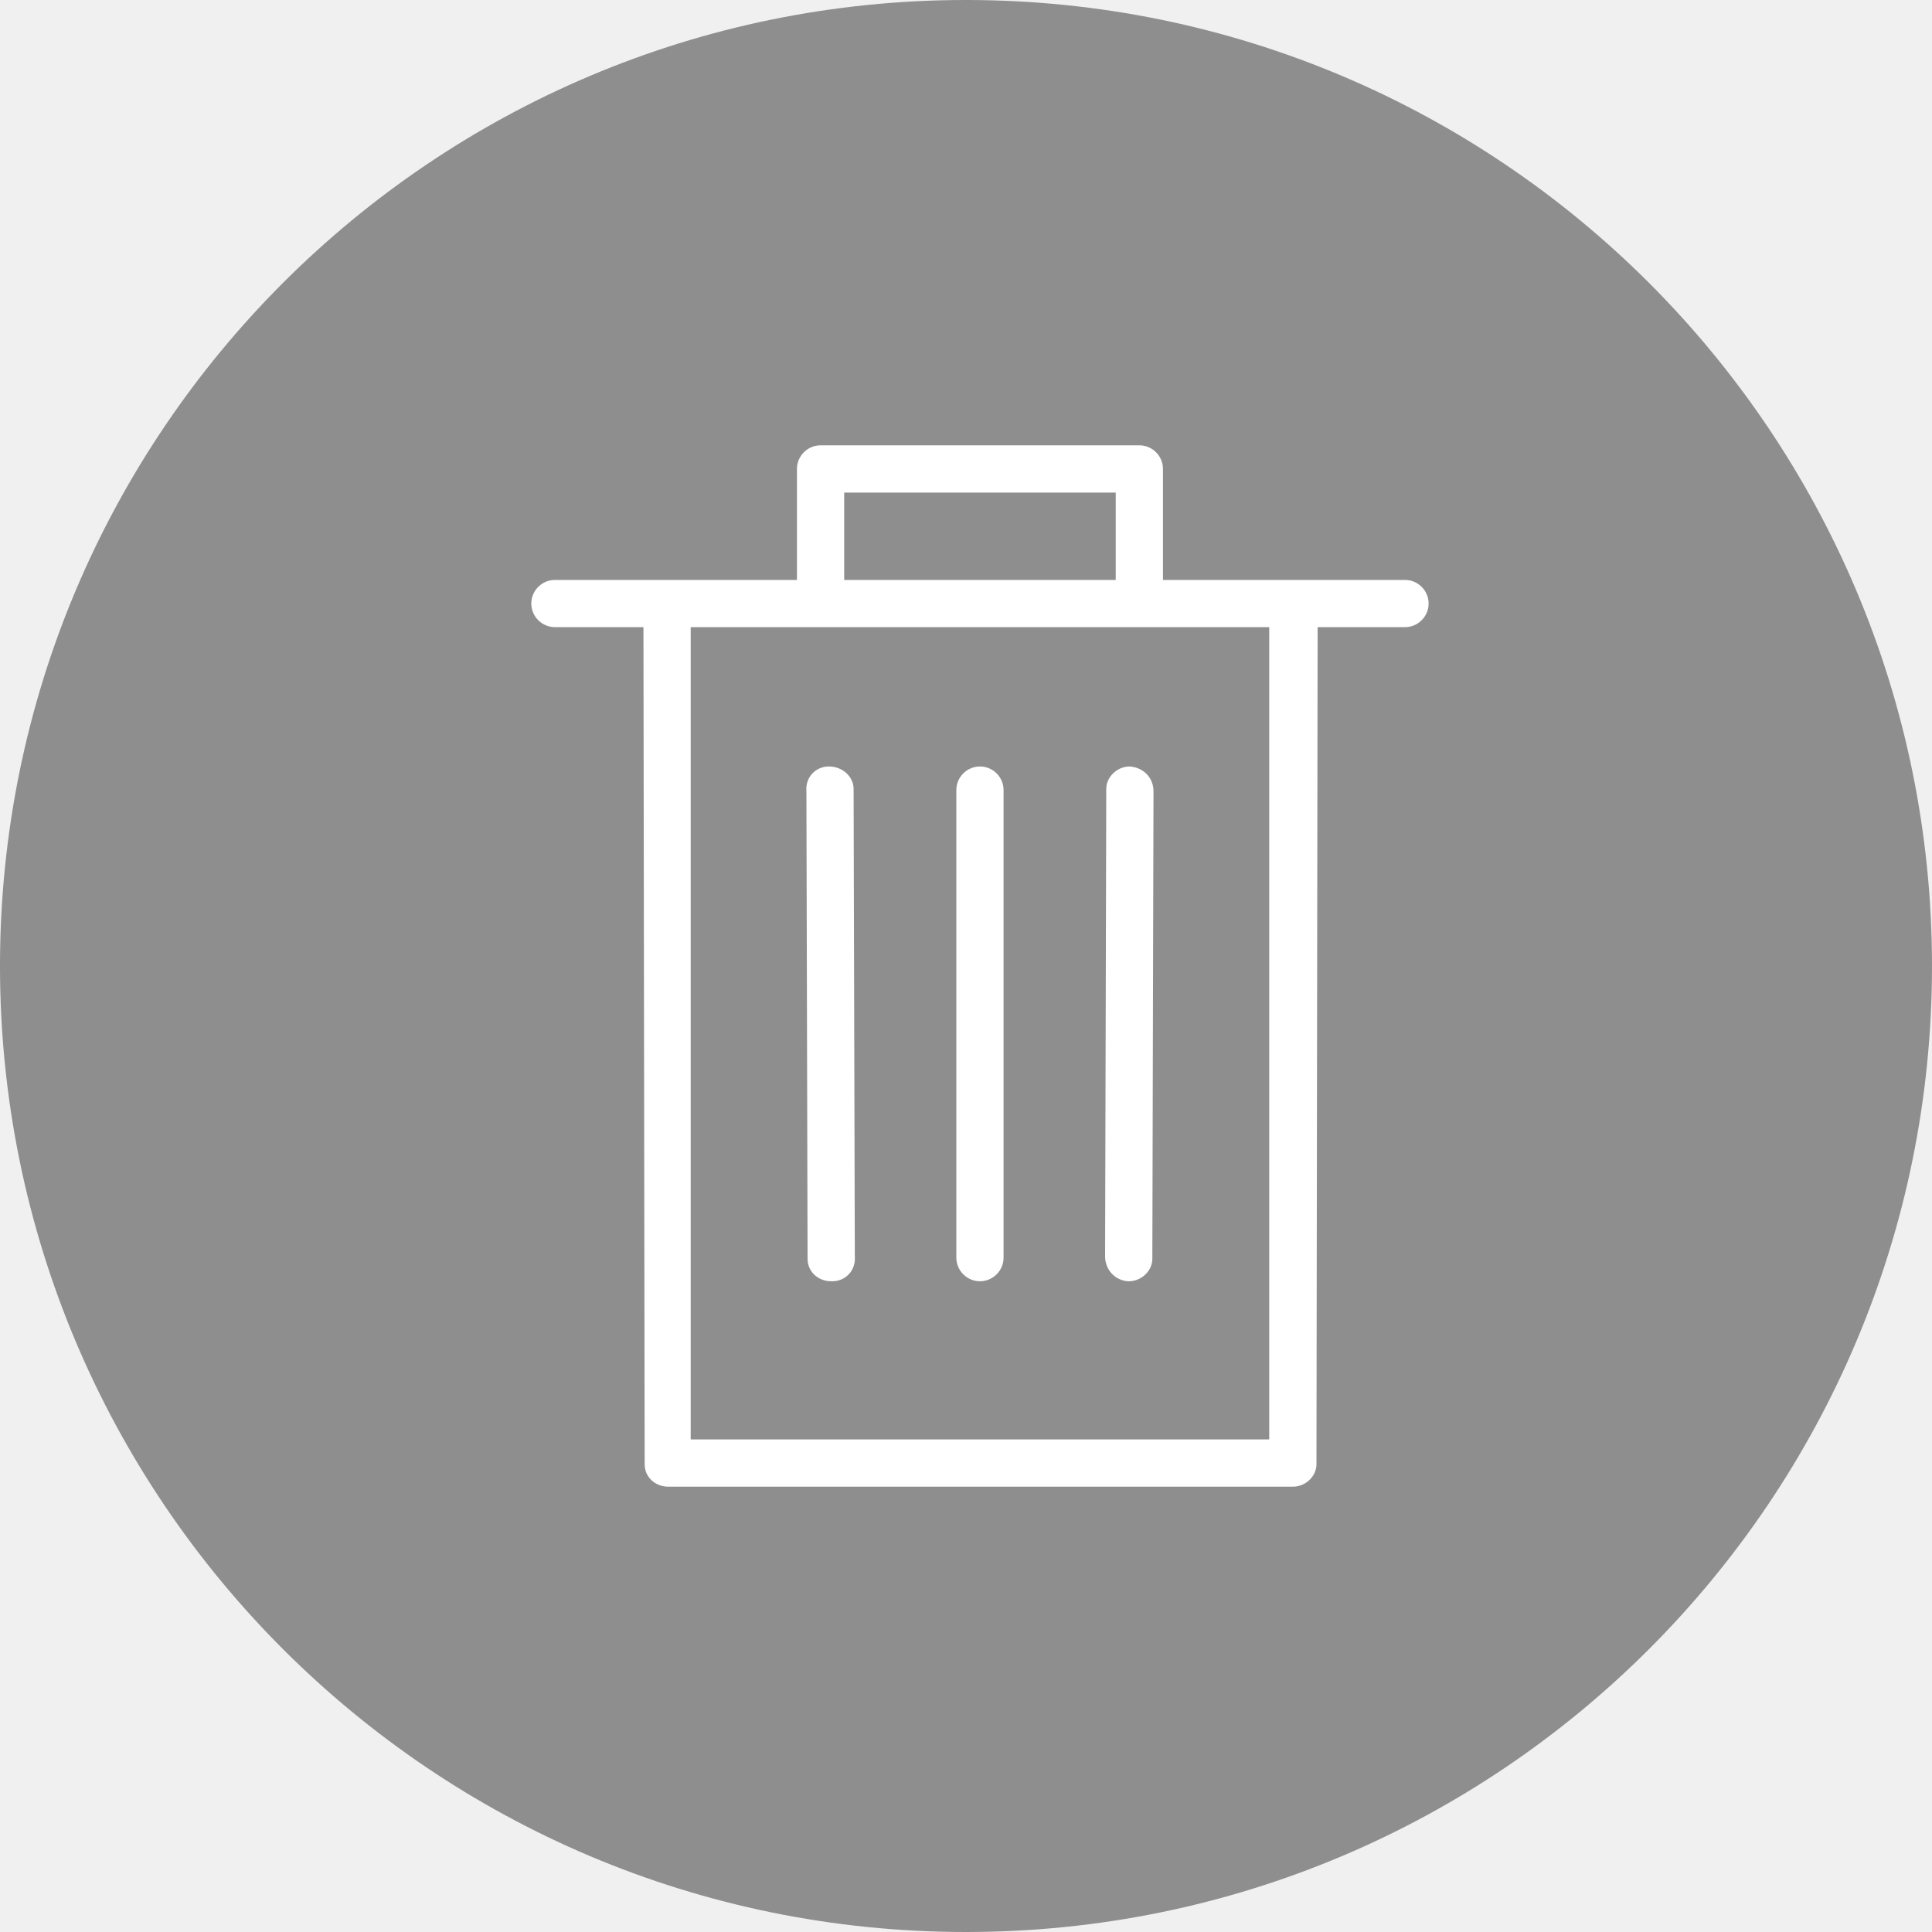
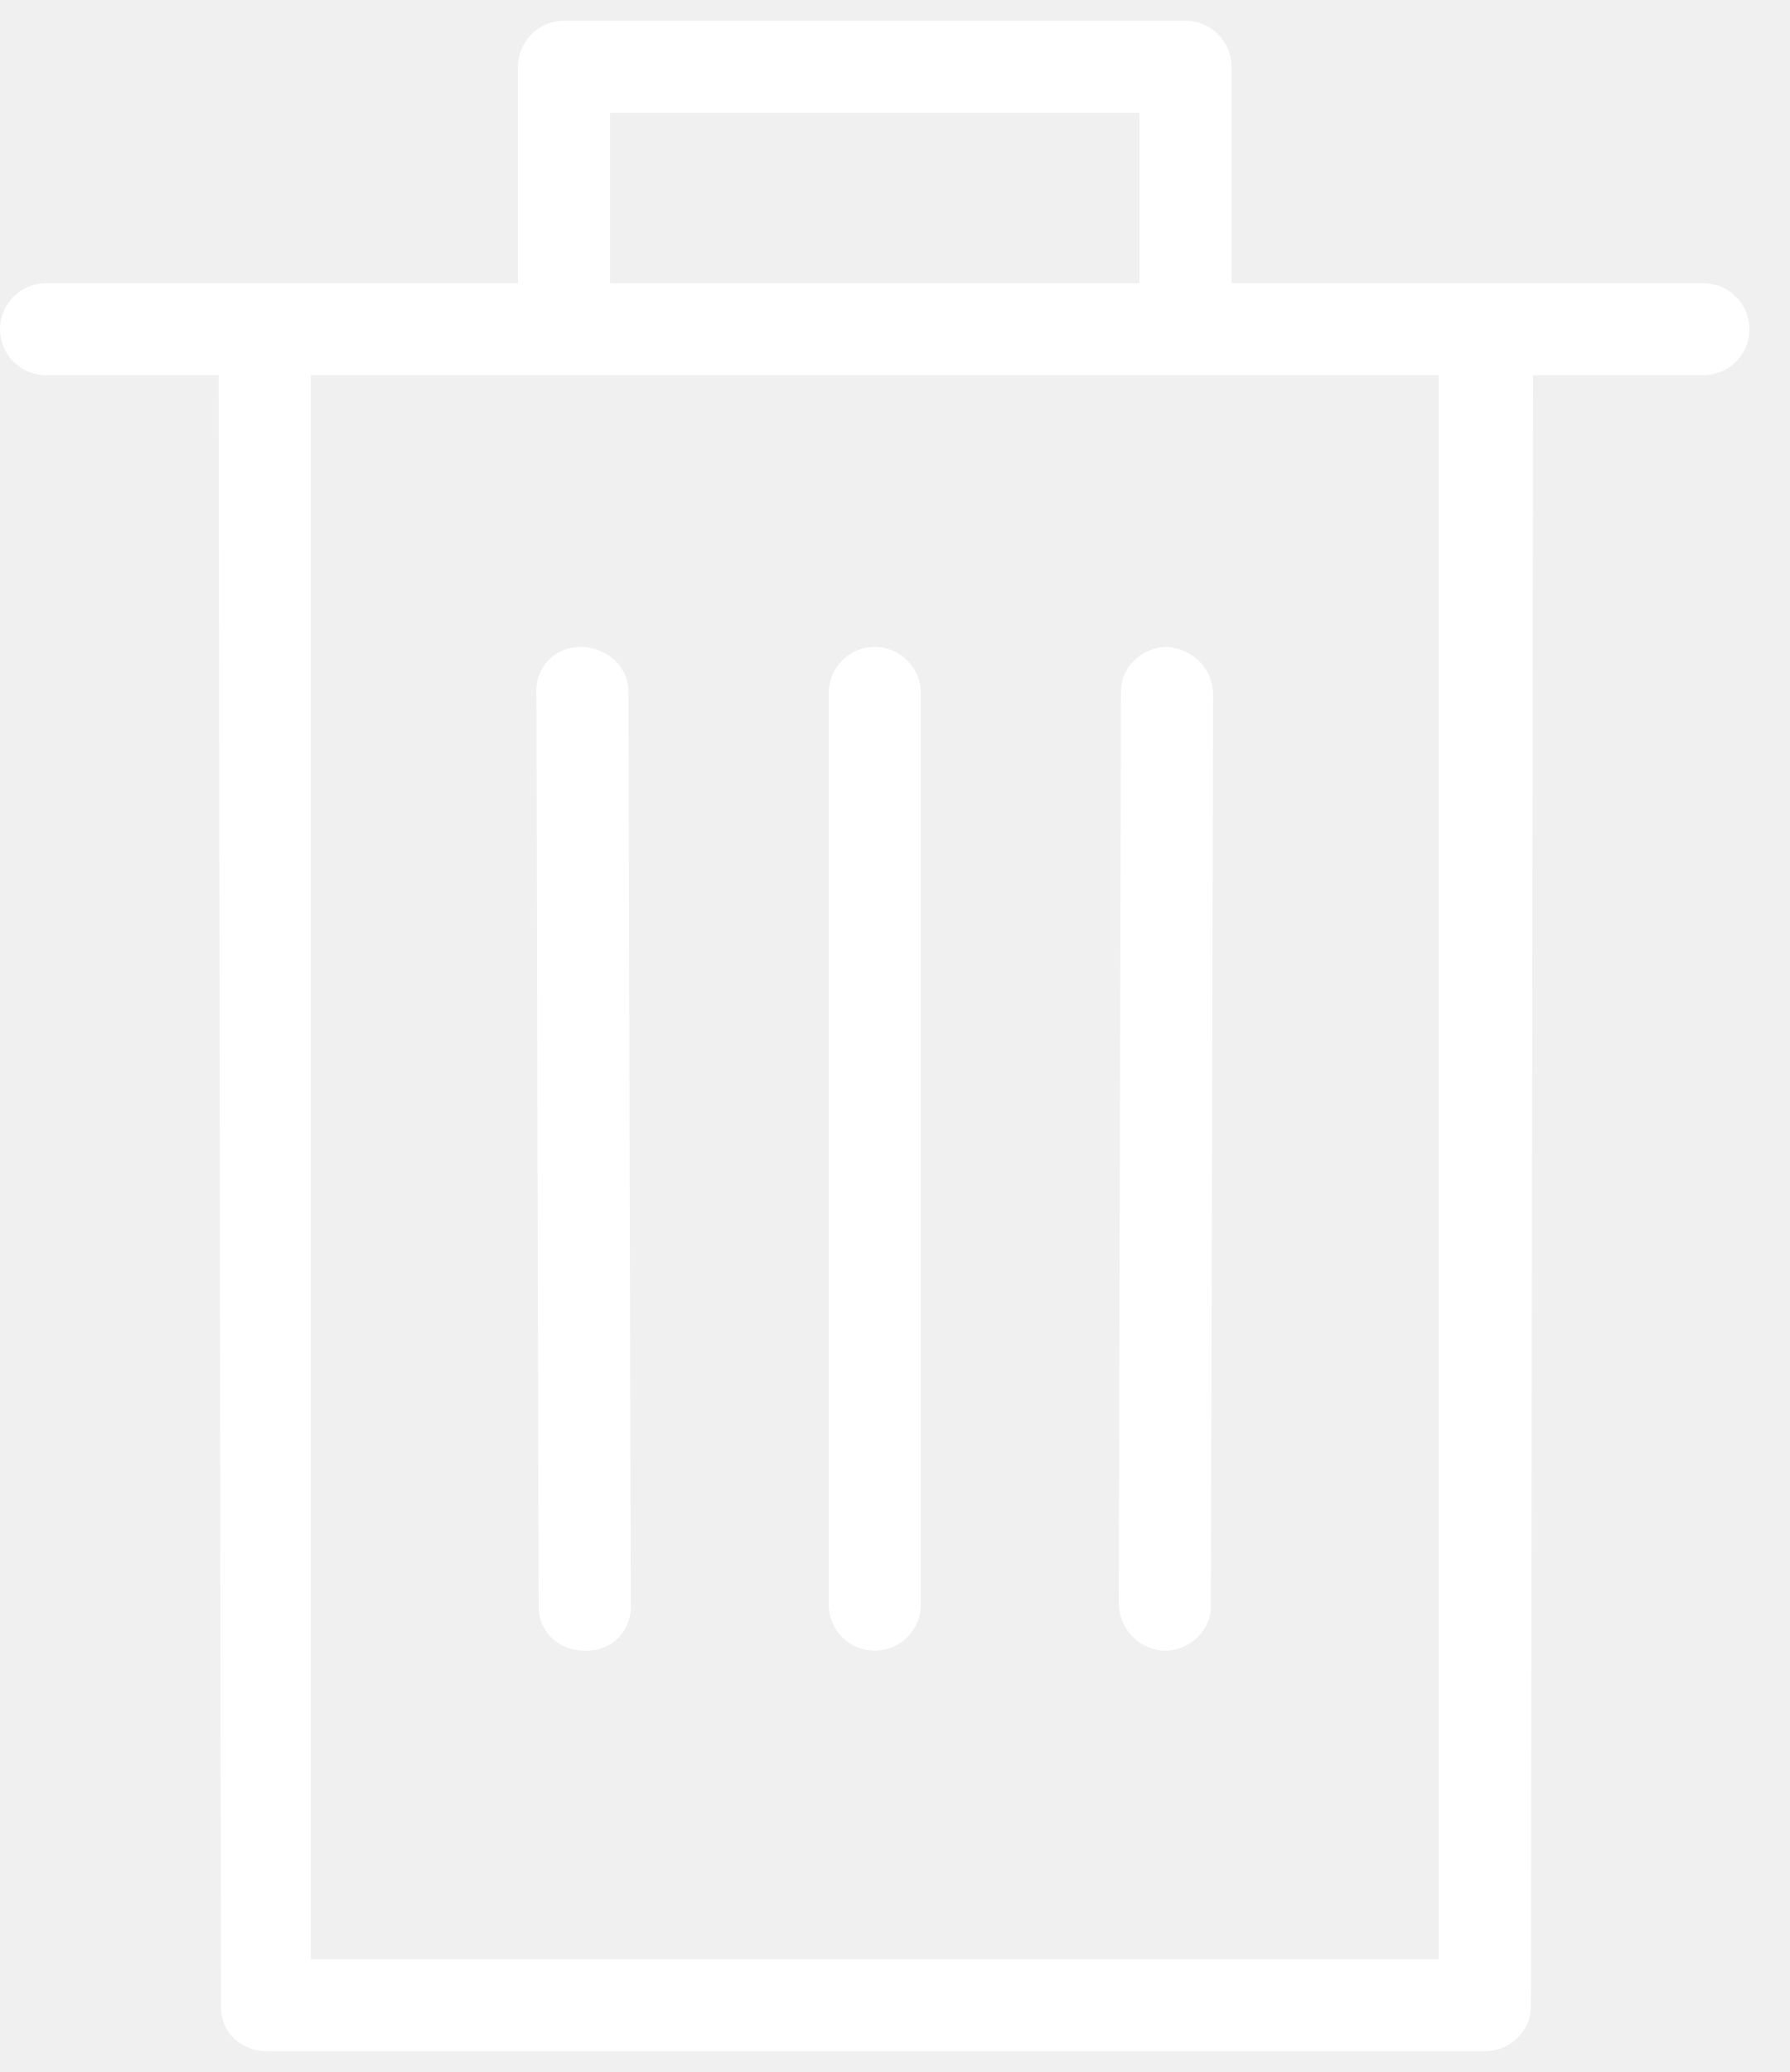
- <svg xmlns="http://www.w3.org/2000/svg" width="40px" height="40px" viewBox="323 80 40 40" version="1.1">
+ <svg xmlns="http://www.w3.org/2000/svg" width="19px" height="22px" viewBox="0 0 19 22" version="1.1">
  <defs />
-   <g id="Group-2-Copy-3" stroke="none" stroke-width="1" fill="none" fill-rule="evenodd" transform="translate(323, 80)">
-     <path d="M20,40 C31.046,40 40,31.046 40,20 C40,8.954 31.046,0 20,0 C8.954,0 0,8.954 0,20 C0,31.046 8.954,40 20,40 Z" id="Oval" fill-opacity="0.5" fill="#2C2C2C" />
-     <g id="Group" transform="translate(11, 9)" fill="#FFFFFF">
-       <path d="M18.089,3.007 L13.078,3.007 L13.078,0.709 C13.078,0.44 12.858,0.22 12.589,0.22 L5.989,0.22 C5.72,0.22 5.5,0.44 5.5,0.709 L5.5,3.007 L0.489,3.007 C0.22,3.007 0,3.227 0,3.496 C0,3.764 0.22,3.984 0.489,3.984 L2.322,3.984 L2.347,21.316 C2.347,21.584 2.567,21.78 2.836,21.78 L15.767,21.78 C16.036,21.78 16.256,21.56 16.256,21.316 L16.28,3.984 L18.089,3.984 C18.358,3.984 18.578,3.764 18.578,3.496 C18.578,3.227 18.358,3.007 18.089,3.007 L18.089,3.007 Z M6.478,1.198 L12.1,1.198 L12.1,3.007 L6.478,3.007 L6.478,1.198 L6.478,1.198 Z M15.278,20.802 L3.3,20.802 L3.3,3.984 L15.278,3.984 L15.278,20.802 L15.278,20.802 Z" id="Shape" />
-       <path d="M9.289,6.869 C9.02,6.869 8.8,7.089 8.8,7.358 L8.8,17.038 C8.8,17.307 9.02,17.527 9.289,17.527 C9.558,17.527 9.778,17.307 9.778,17.038 L9.778,7.358 C9.778,7.089 9.558,6.869 9.289,6.869 L9.289,6.869 Z M12.393,6.869 C12.124,6.869 11.904,7.089 11.904,7.333 L11.88,17.013 C11.88,17.282 12.076,17.502 12.344,17.527 L12.369,17.527 C12.638,17.527 12.858,17.307 12.858,17.062 L12.882,7.382 C12.882,7.113 12.687,6.893 12.393,6.869 L12.393,6.869 Z M6.16,6.869 C5.891,6.869 5.671,7.089 5.696,7.382 L5.72,17.062 C5.72,17.331 5.94,17.527 6.209,17.527 L6.233,17.527 C6.502,17.527 6.722,17.307 6.698,17.013 L6.673,7.333 C6.673,7.089 6.453,6.869 6.16,6.869 L6.16,6.869 Z" id="Shape" />
-     </g>
-   </g>
+   <path d="M18.089,3.007 L13.078,3.007 L13.078,0.709 C13.078,0.44 12.858,0.22 12.589,0.22 L5.989,0.22 C5.72,0.22 5.5,0.44 5.5,0.709 L5.5,3.007 L0.489,3.007 C0.22,3.007 0,3.227 0,3.496 C0,3.764 0.22,3.984 0.489,3.984 L2.322,3.984 L2.347,21.316 C2.347,21.584 2.567,21.78 2.836,21.78 L15.767,21.78 C16.036,21.78 16.256,21.56 16.256,21.316 L16.28,3.984 L18.089,3.984 C18.358,3.984 18.578,3.764 18.578,3.496 C18.578,3.227 18.358,3.007 18.089,3.007 L18.089,3.007 Z M6.478,1.198 L12.1,1.198 L12.1,3.007 L6.478,3.007 L6.478,1.198 L6.478,1.198 Z M15.278,20.802 L3.3,20.802 L3.3,3.984 L15.278,3.984 L15.278,20.802 L15.278,20.802 Z" id="Shape" stroke="none" fill="#FFFFFF" fill-rule="evenodd" />
+   <path d="M9.289,6.869 C9.02,6.869 8.8,7.089 8.8,7.358 L8.8,17.038 C8.8,17.307 9.02,17.527 9.289,17.527 C9.558,17.527 9.778,17.307 9.778,17.038 L9.778,7.358 C9.778,7.089 9.558,6.869 9.289,6.869 L9.289,6.869 Z M12.393,6.869 C12.124,6.869 11.904,7.089 11.904,7.333 L11.88,17.013 C11.88,17.282 12.076,17.502 12.344,17.527 L12.369,17.527 C12.638,17.527 12.858,17.307 12.858,17.062 L12.882,7.382 C12.882,7.113 12.687,6.893 12.393,6.869 L12.393,6.869 Z M6.16,6.869 C5.891,6.869 5.671,7.089 5.696,7.382 L5.72,17.062 C5.72,17.331 5.94,17.527 6.209,17.527 L6.233,17.527 C6.502,17.527 6.722,17.307 6.698,17.013 L6.673,7.333 C6.673,7.089 6.453,6.869 6.16,6.869 L6.16,6.869 Z" id="Shape" stroke="none" fill="#FFFFFF" fill-rule="evenodd" />
</svg>
